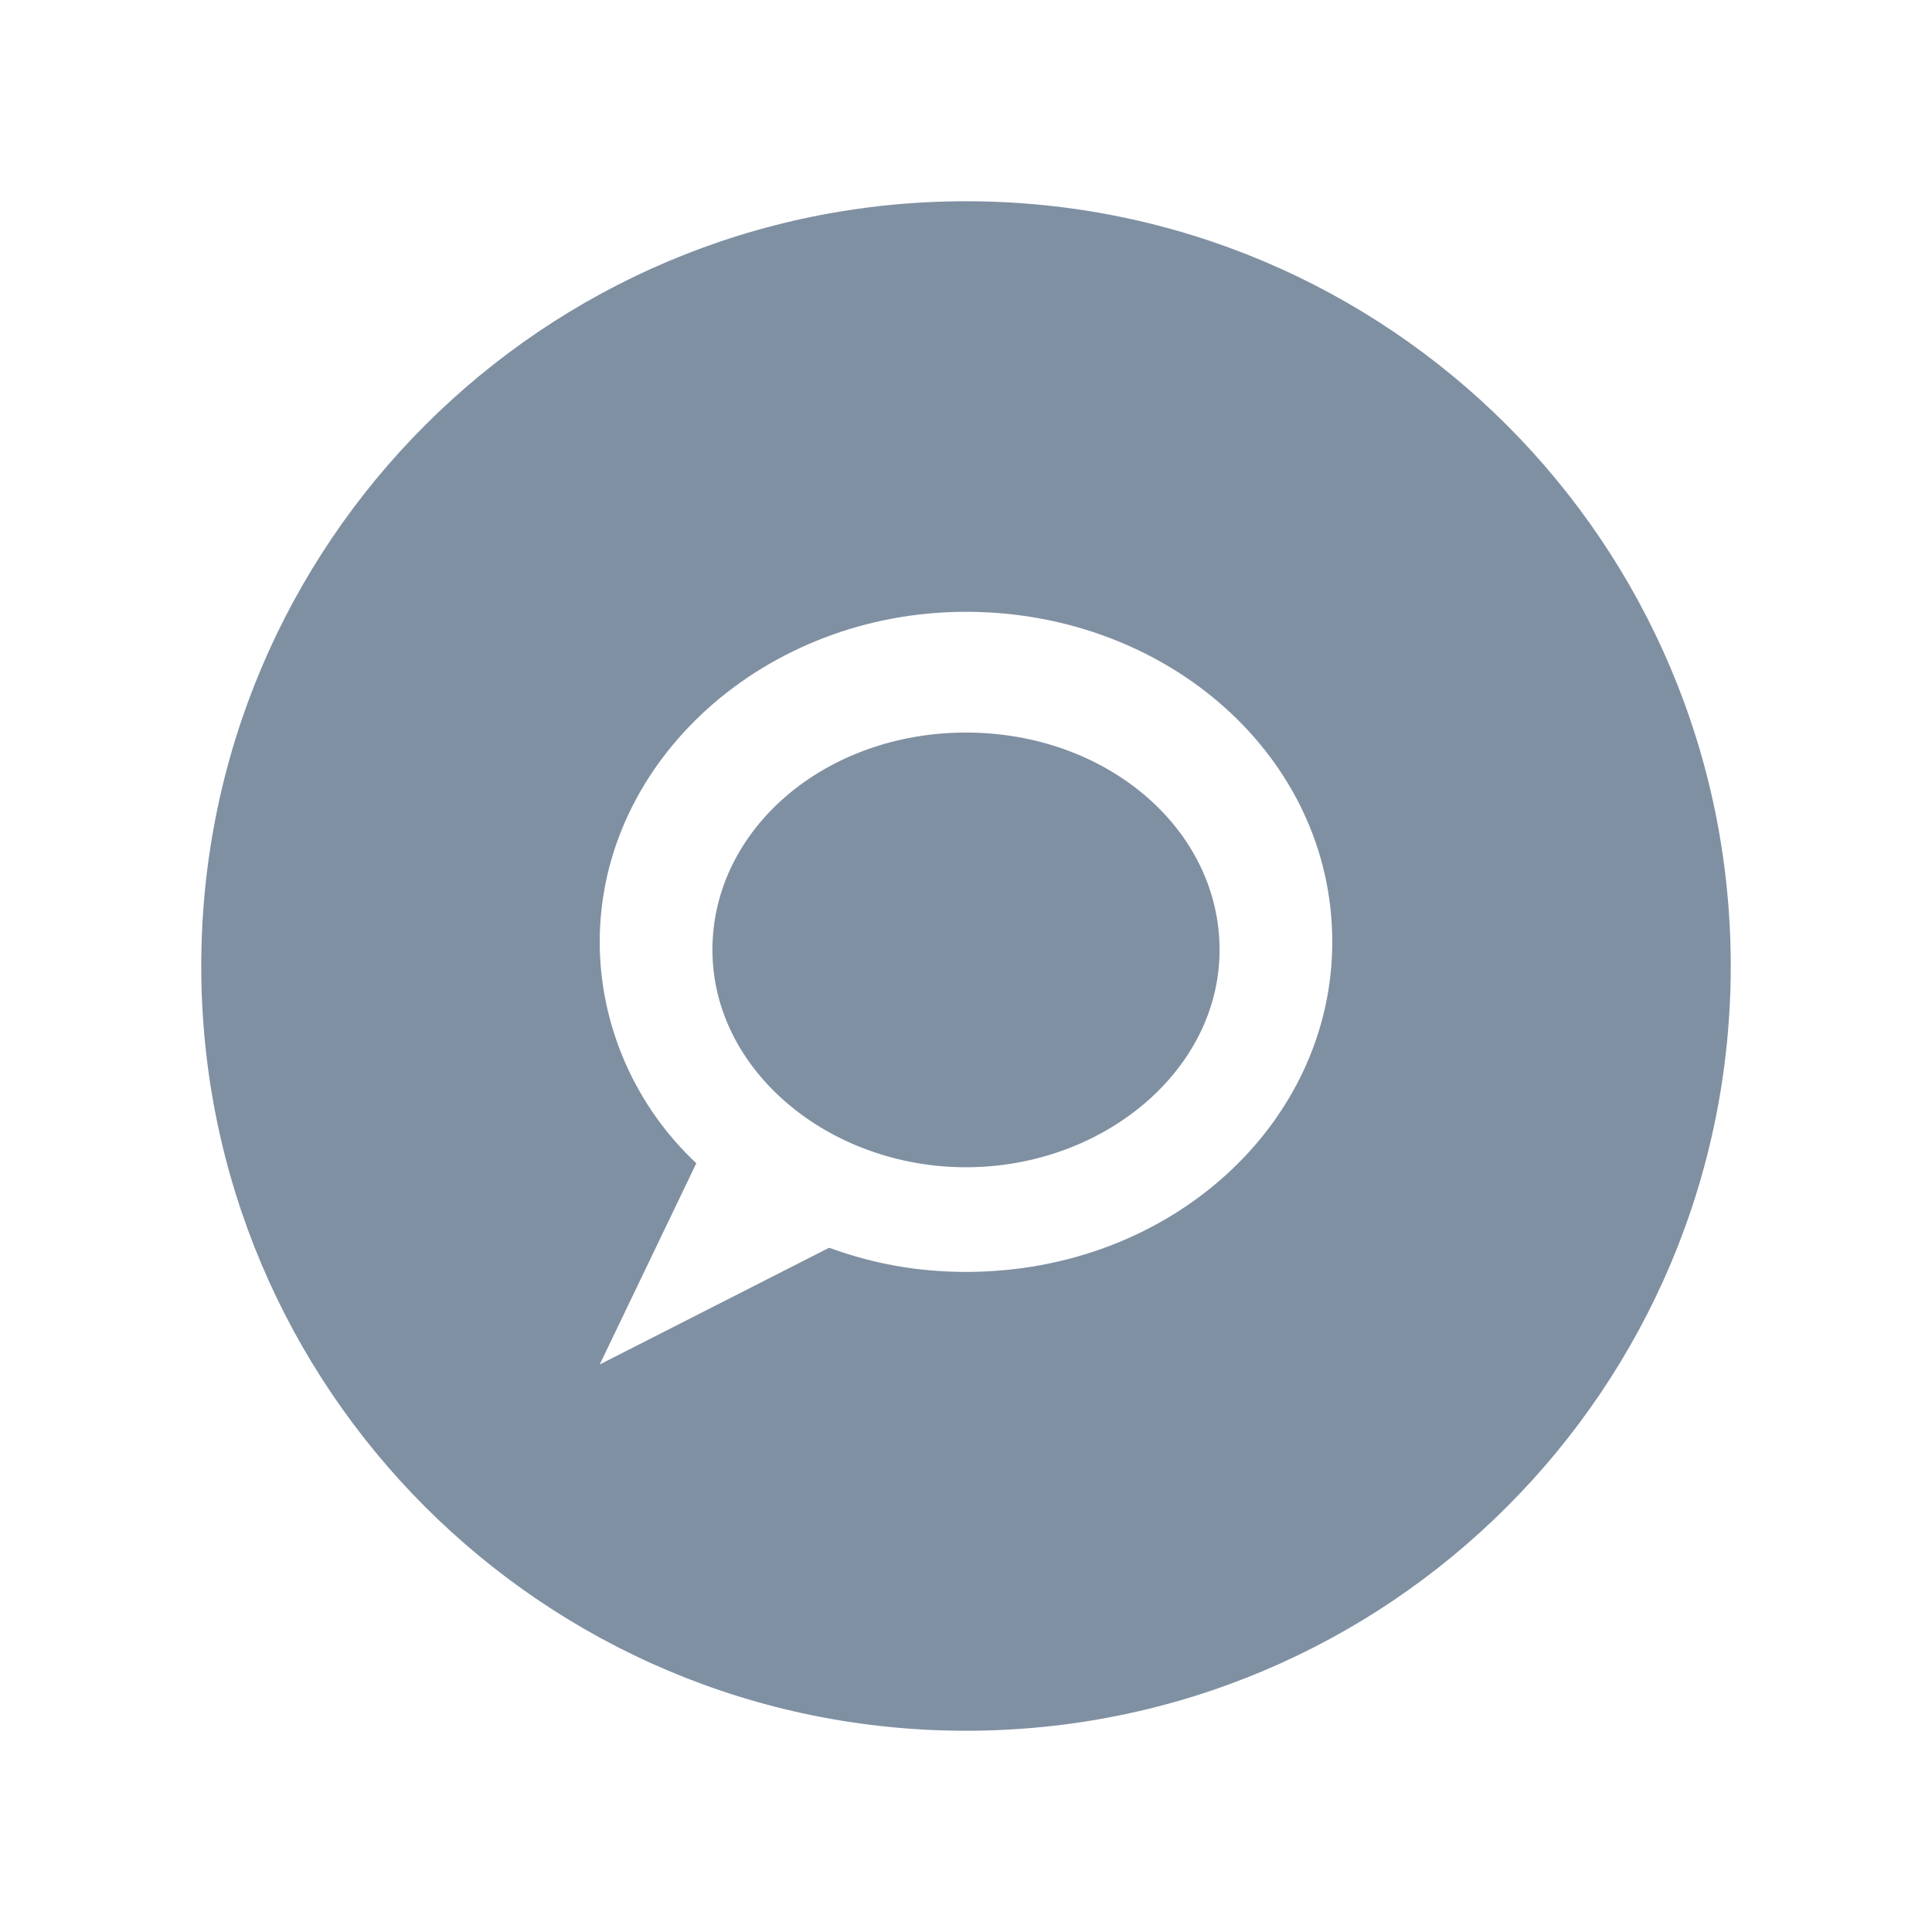
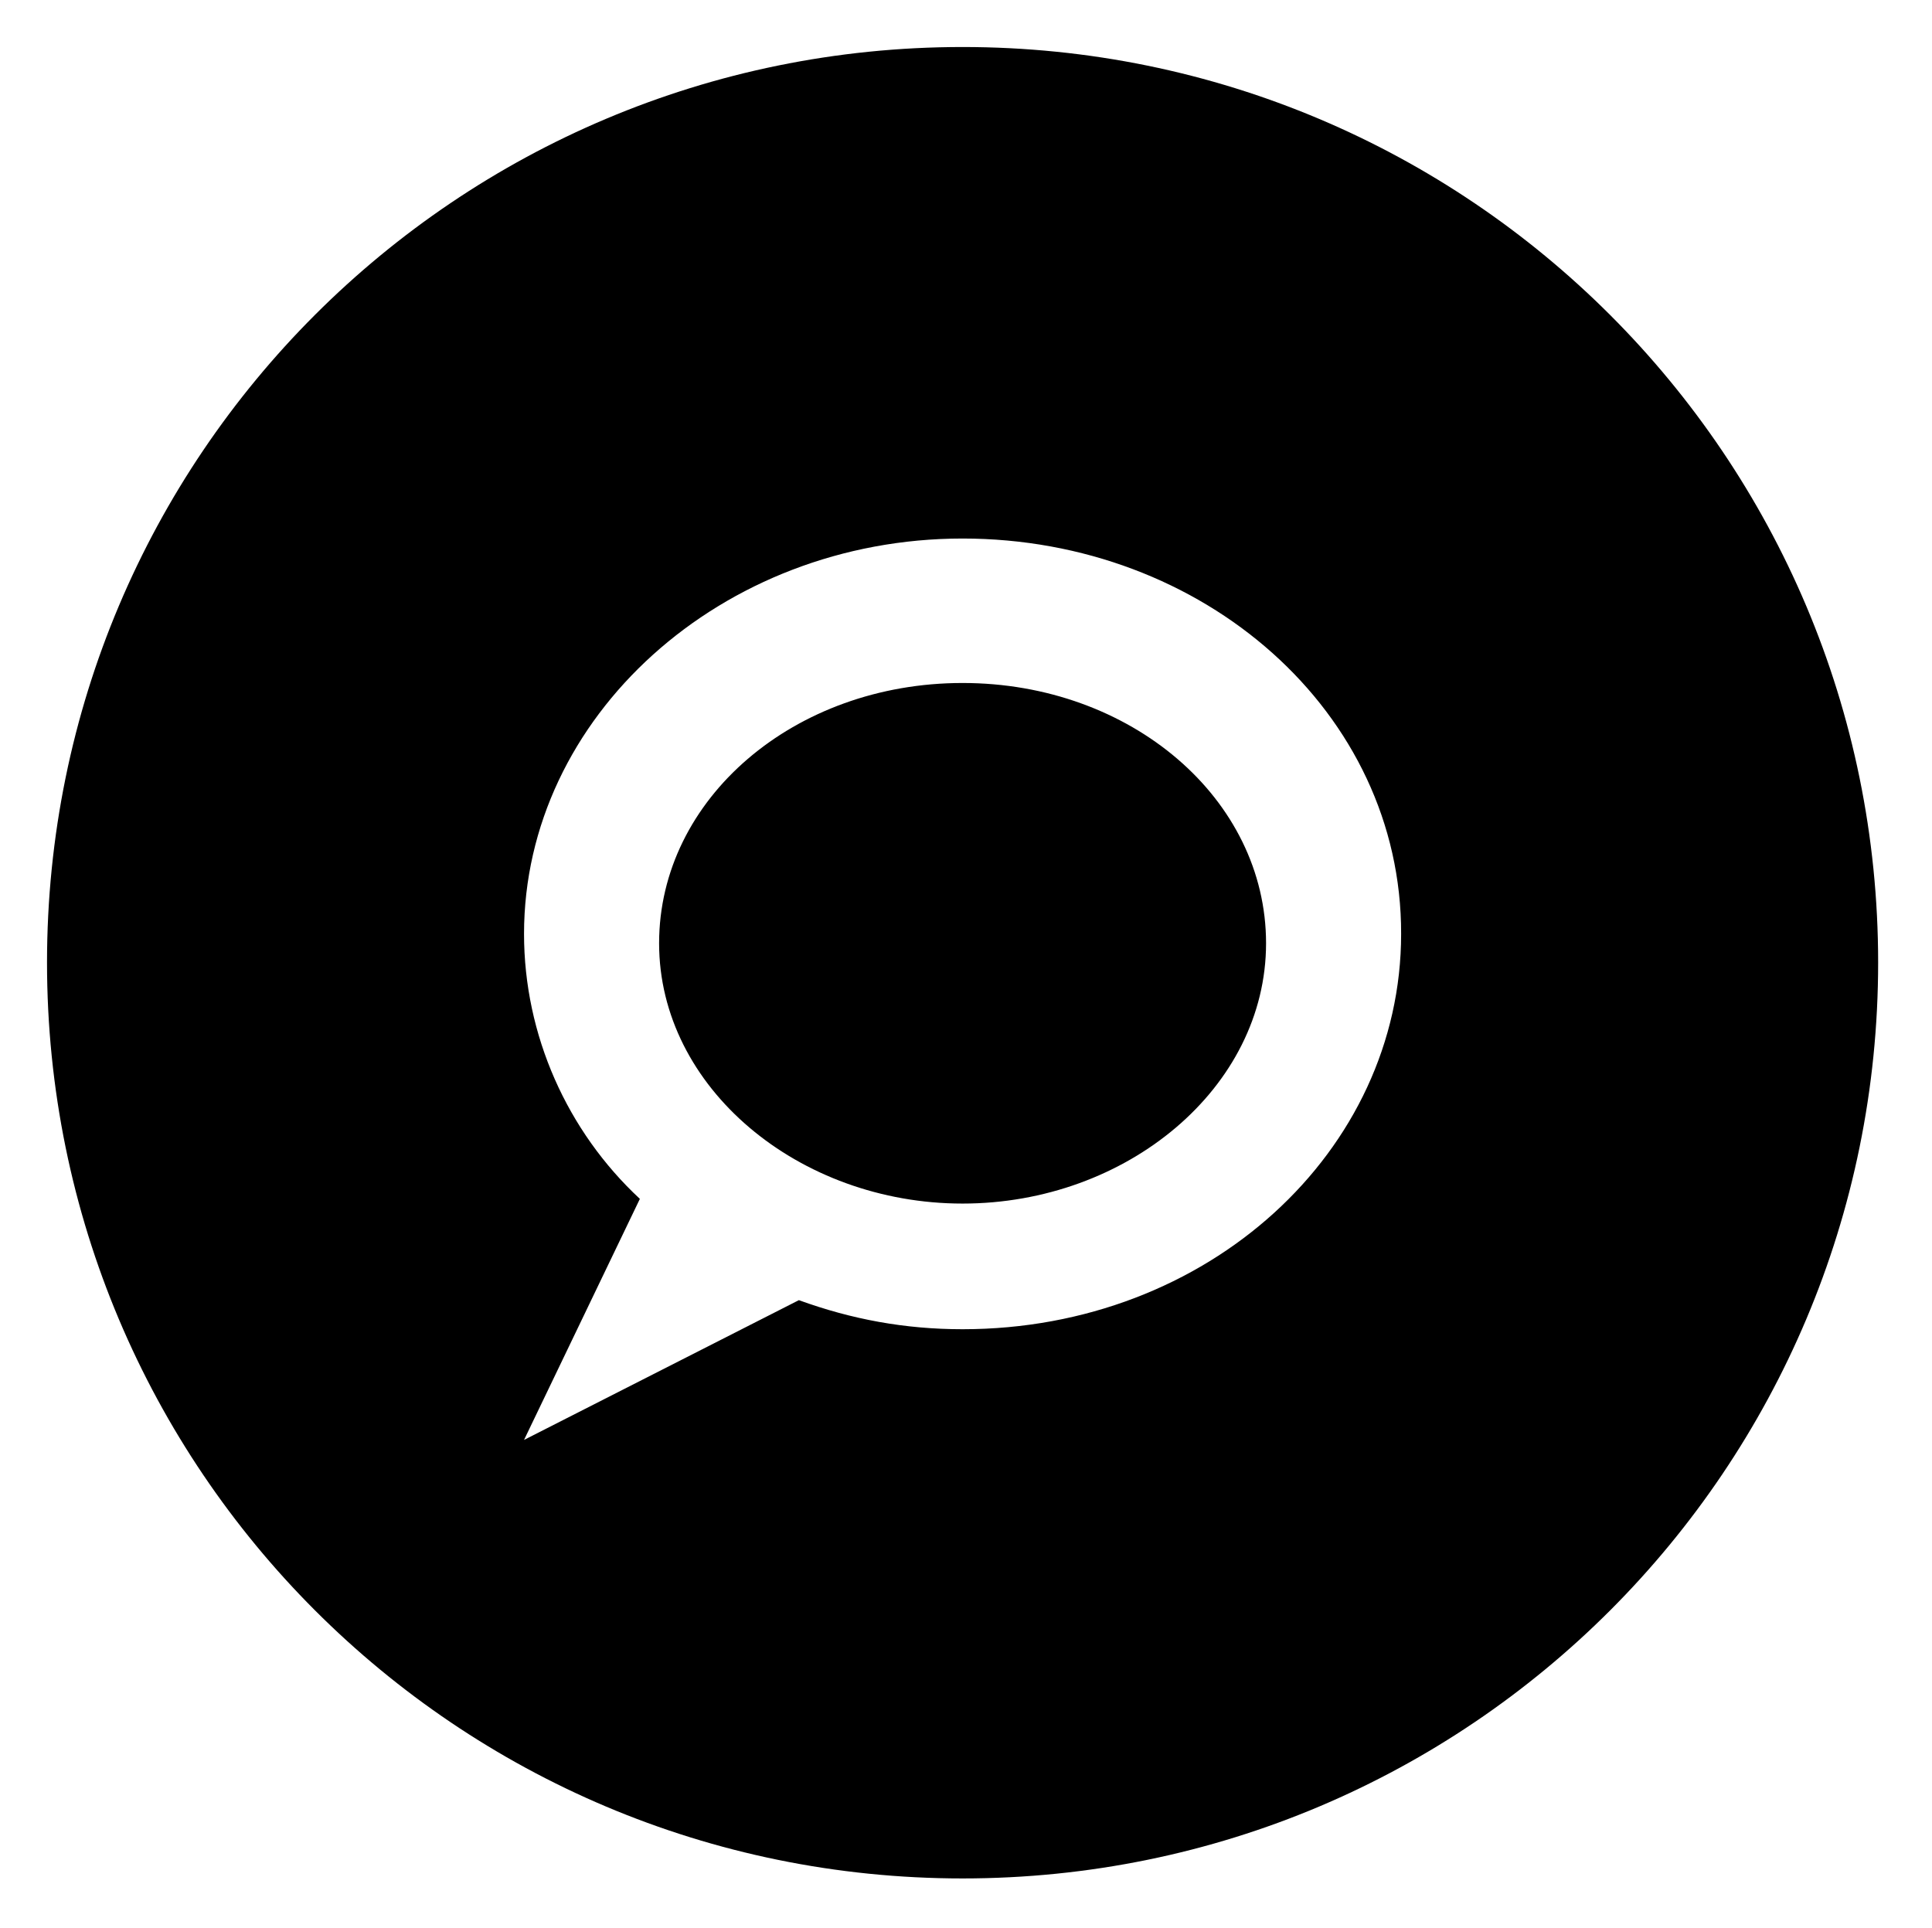
- <svg xmlns="http://www.w3.org/2000/svg" version="1.1" id="Layer_1" x="0px" y="0px" viewBox="0 0 48 48" style="enable-background:new 0 0 48 48;" xml:space="preserve">
-   <style type="text/css">
- 	.st0{fill:#8090A3;}
- </style>
-   <path class="st0" d="M24,43C13.5,43,5,34.5,5,24C5,13.5,13.5,5,24,5s19,8.5,19,19C43,34.5,34.5,43,24,43z M24,15.2  c-5,0-9.1,3.7-9.1,8.2c0,2.1,0.9,4.1,2.4,5.5l-2.4,5l5.7-2.9c1.1,0.4,2.2,0.6,3.4,0.6c5.1,0,9.1-3.7,9.1-8.2  C33.1,18.8,29,15.2,24,15.2z M24,29c-3.4,0-6.3-2.4-6.3-5.4s2.8-5.4,6.3-5.4c3.5,0,6.3,2.4,6.3,5.4S27.4,29,24,29z" />
+ <svg xmlns="http://www.w3.org/2000/svg" version="1.1" id="Layer_1" x="0px" y="0px" viewBox="0 0 452 451" style="enable-background:new 0 0 452 451;" xml:space="preserve">
+   <path d="M225.2,439.5C106.8,439.5,11,343.7,11,225.2S106.8,11,225.2,11s214.2,95.8,214.2,214.2S343.7,439.5,225.2,439.5z M225.2,126  c-56.4,0-102.6,41.7-102.6,92.5c0,23.7,10.1,46.2,27.1,62l-27.1,56.4l64.3-32.7c12.4,4.5,24.8,6.8,38.3,6.8  c57.5,0,102.6-41.7,102.6-92.5C327.9,166.6,281.6,126,225.2,126z M225.2,281.6c-38.3,0-71-27.1-71-60.9s31.6-60.9,71-60.9  s71,27.1,71,60.9S263.6,281.6,225.2,281.6z" />
</svg>
